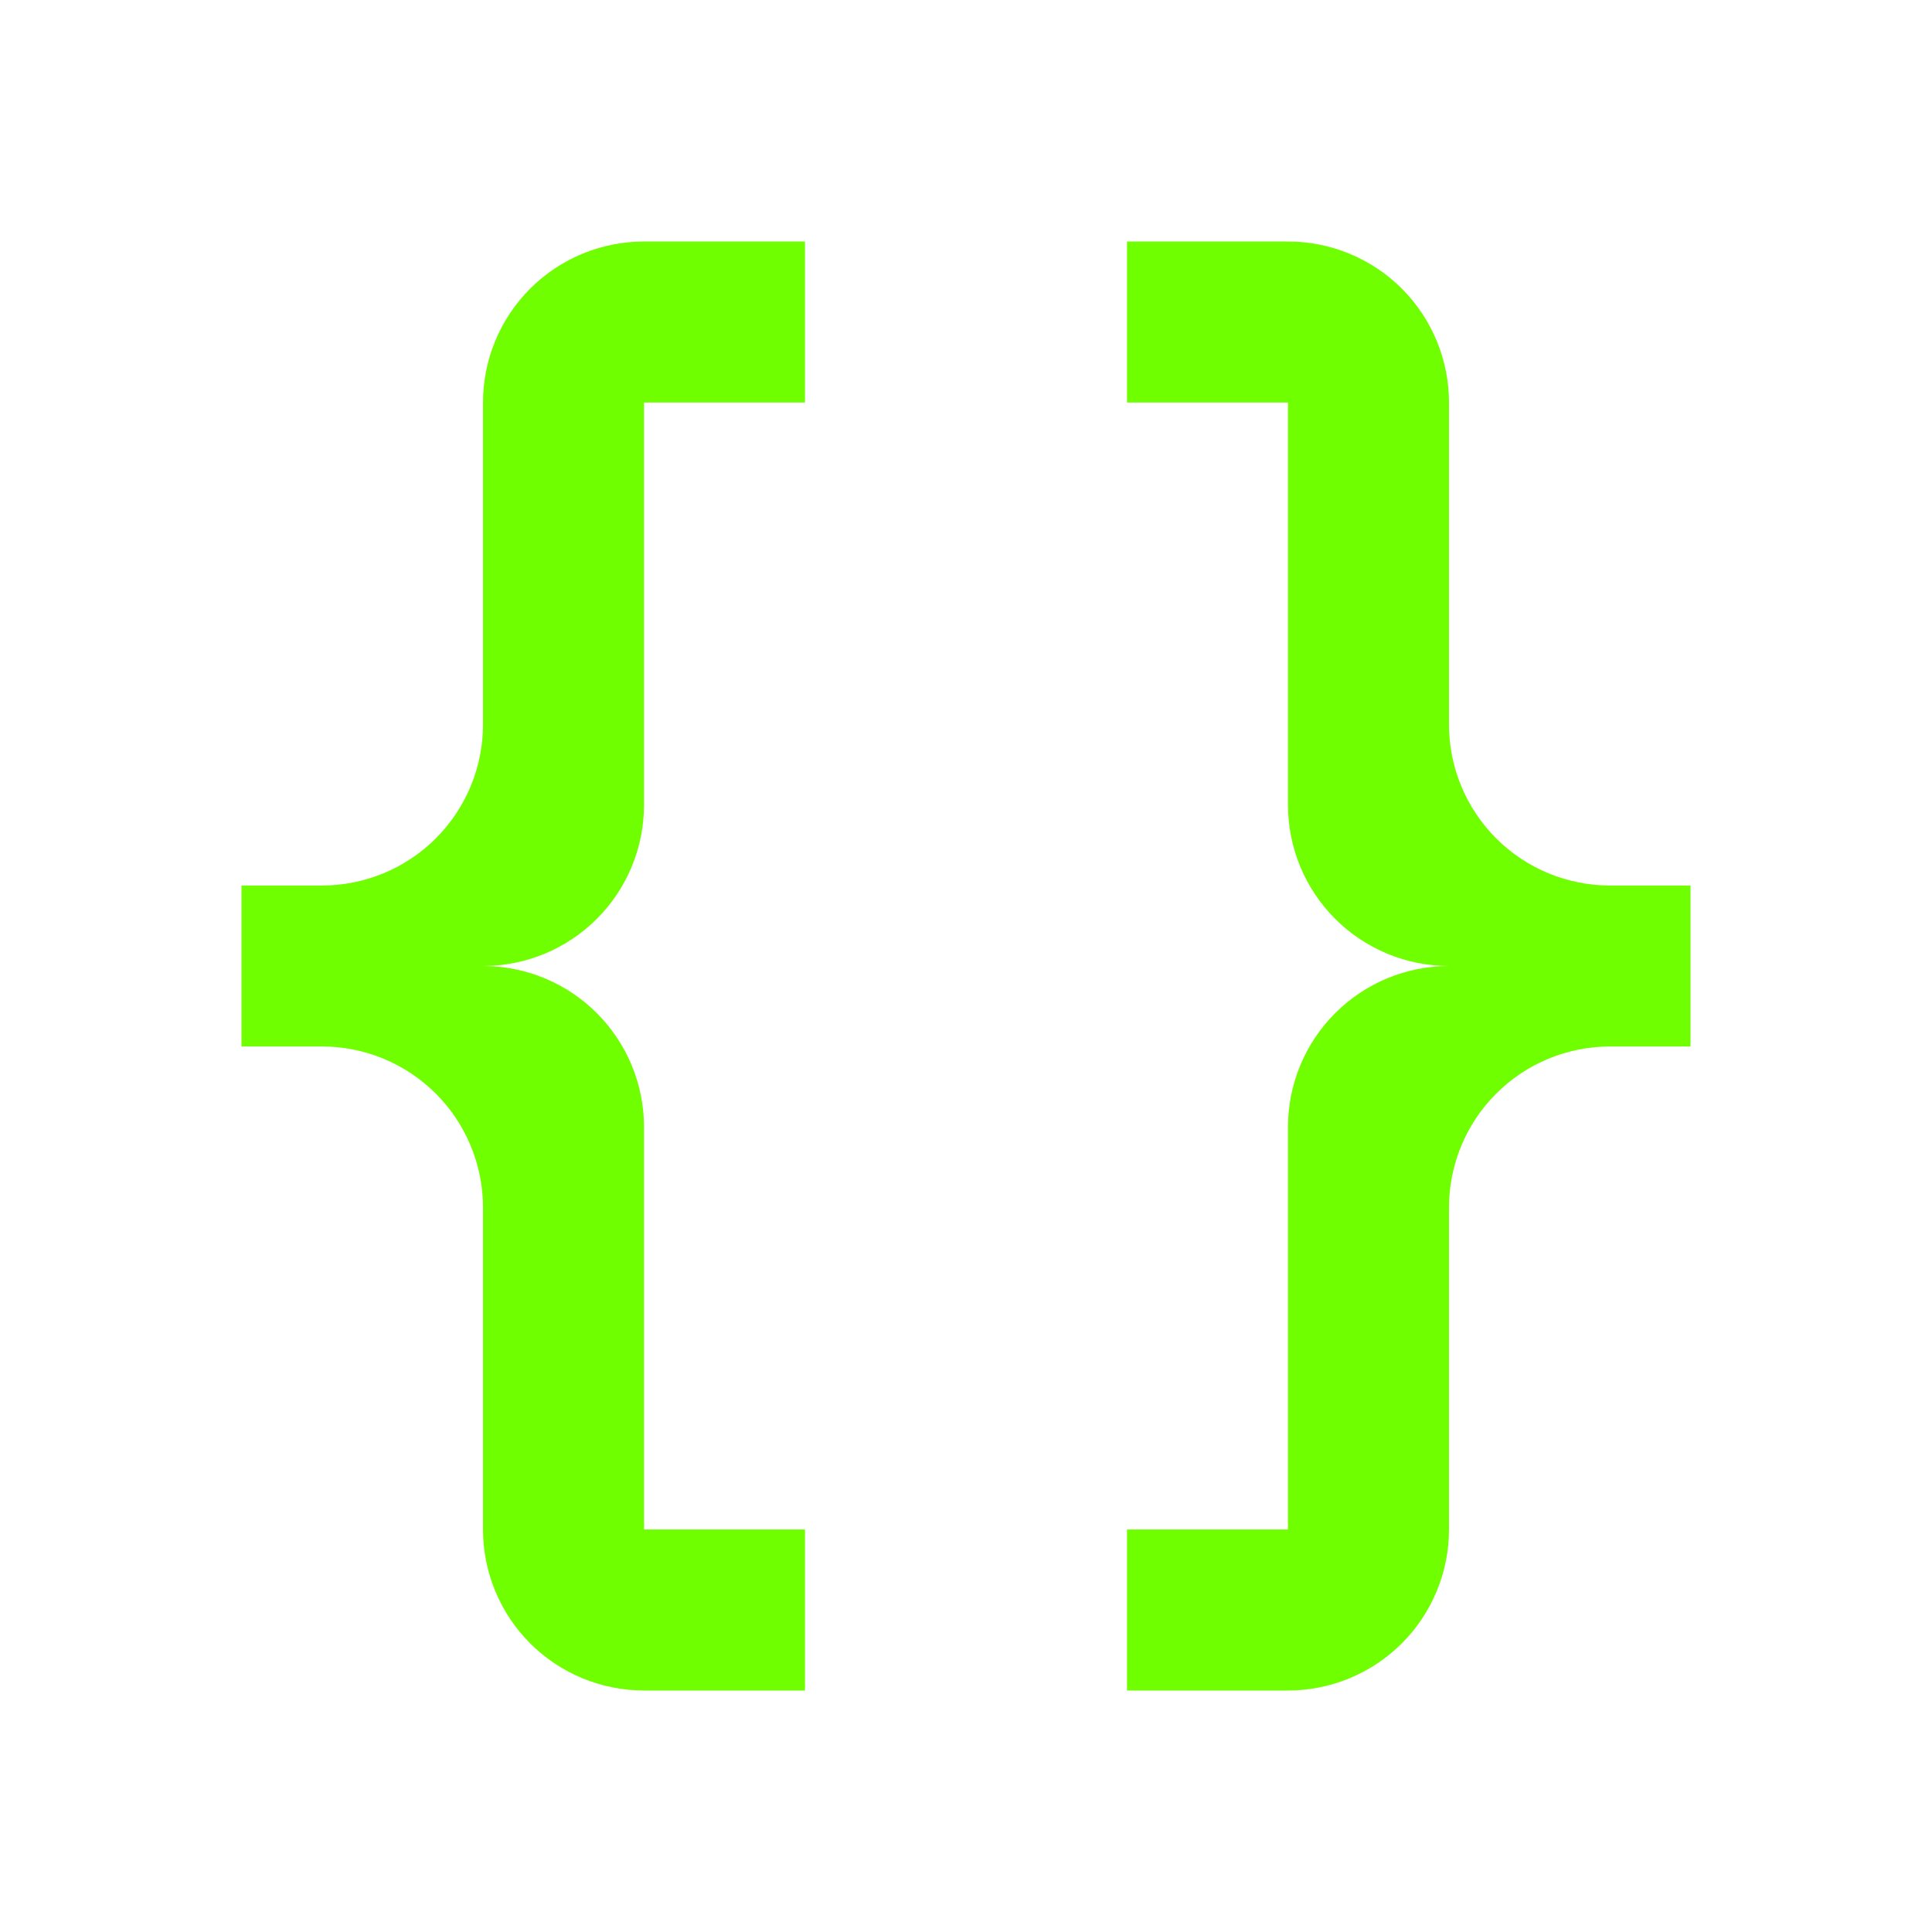
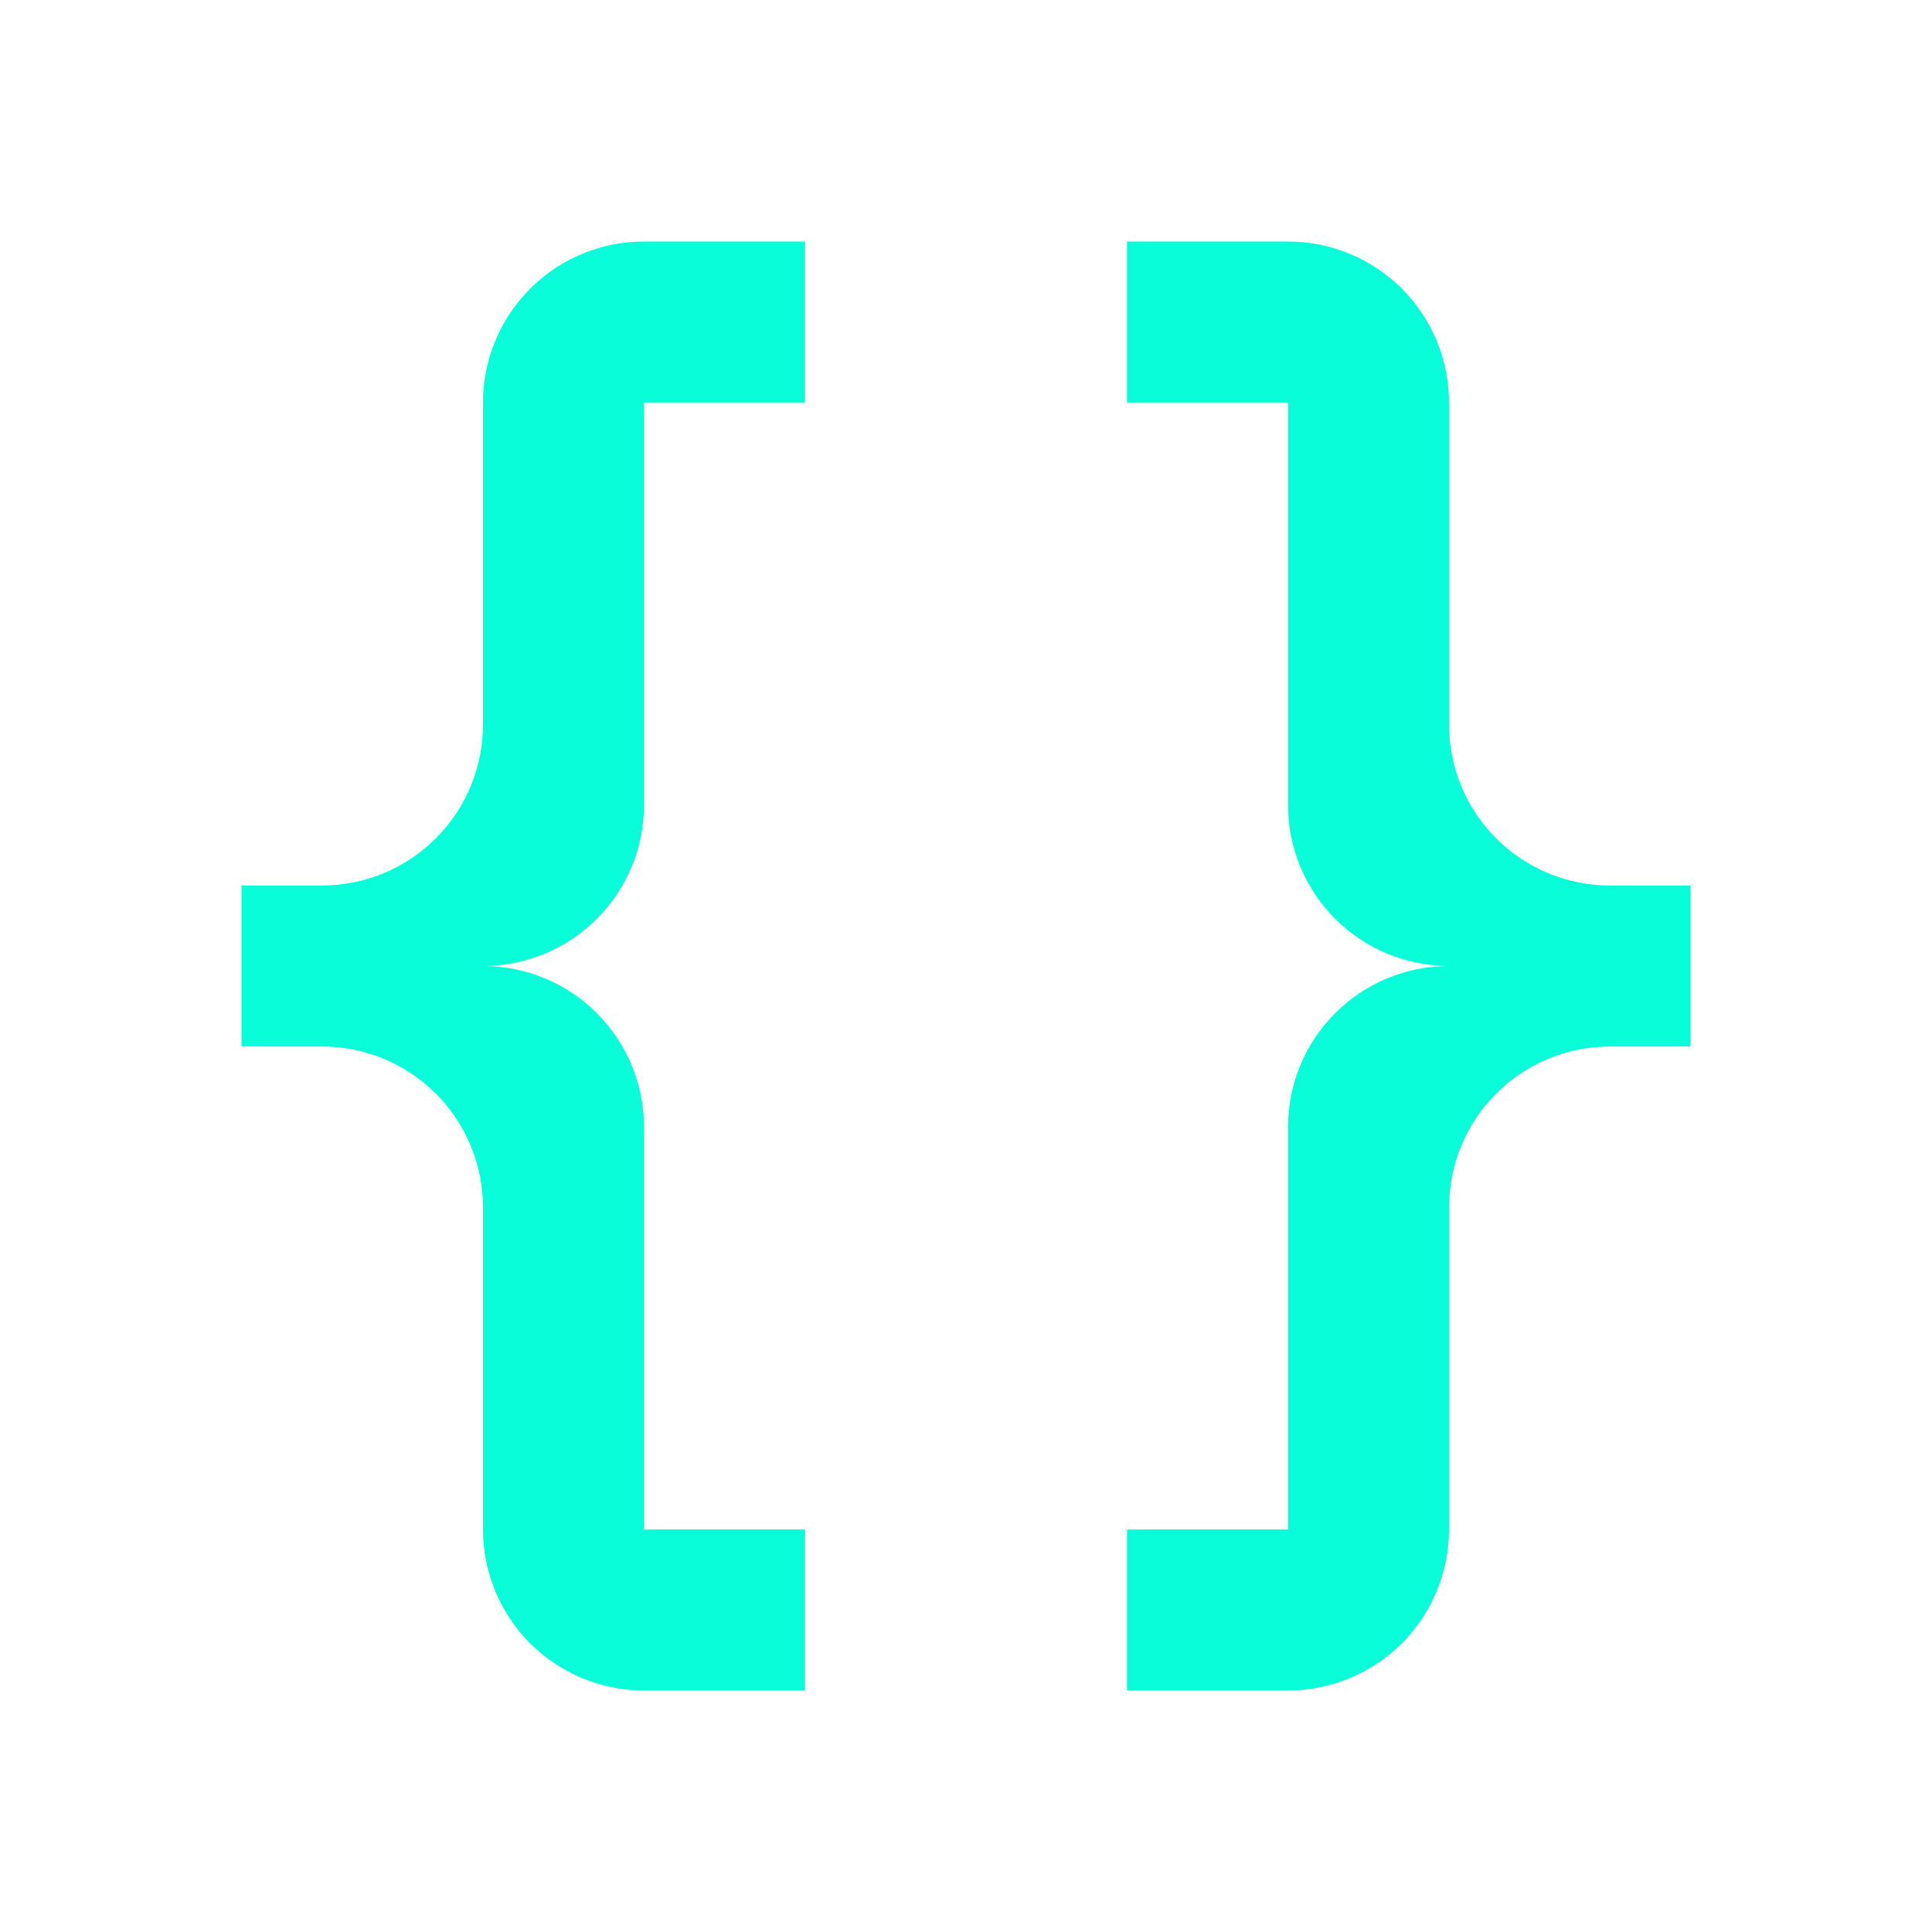
<svg xmlns="http://www.w3.org/2000/svg" width="50" height="50" viewBox="0 0 50 50" fill="none">
-   <path d="M16.667 6.25C15.562 6.25 14.502 6.689 13.72 7.47C12.939 8.252 12.5 9.312 12.5 10.417V18.75C12.5 19.855 12.061 20.915 11.28 21.696C10.498 22.478 9.438 22.917 8.333 22.917H6.25V27.083H8.333C9.438 27.083 10.498 27.522 11.28 28.304C12.061 29.085 12.5 30.145 12.5 31.25V39.583C12.5 40.688 12.939 41.748 13.72 42.53C14.502 43.311 15.562 43.75 16.667 43.75H20.833V39.583H16.667V29.167C16.667 28.062 16.228 27.002 15.446 26.22C14.665 25.439 13.605 25 12.5 25C13.605 25 14.665 24.561 15.446 23.78C16.228 22.998 16.667 21.938 16.667 20.833V10.417H20.833V6.25M33.333 6.25C34.438 6.25 35.498 6.689 36.28 7.47C37.061 8.252 37.5 9.312 37.5 10.417V18.75C37.5 19.855 37.939 20.915 38.72 21.696C39.502 22.478 40.562 22.917 41.667 22.917H43.75V27.083H41.667C40.562 27.083 39.502 27.522 38.72 28.304C37.939 29.085 37.5 30.145 37.5 31.25V39.583C37.5 40.688 37.061 41.748 36.28 42.53C35.498 43.311 34.438 43.75 33.333 43.75H29.167V39.583H33.333V29.167C33.333 28.062 33.772 27.002 34.554 26.22C35.335 25.439 36.395 25 37.5 25C36.395 25 35.335 24.561 34.554 23.78C33.772 22.998 33.333 21.938 33.333 20.833V10.417H29.167V6.25H33.333Z" fill="#70FF00" />
+   <path d="M16.667 6.25C15.562 6.25 14.502 6.689 13.72 7.47C12.939 8.252 12.5 9.312 12.5 10.417V18.75C12.5 19.855 12.061 20.915 11.28 21.696C10.498 22.478 9.438 22.917 8.333 22.917H6.25V27.083H8.333C9.438 27.083 10.498 27.522 11.28 28.304C12.061 29.085 12.5 30.145 12.5 31.25V39.583C12.5 40.688 12.939 41.748 13.72 42.53C14.502 43.311 15.562 43.75 16.667 43.75H20.833V39.583H16.667V29.167C16.667 28.062 16.228 27.002 15.446 26.22C14.665 25.439 13.605 25 12.5 25C13.605 25 14.665 24.561 15.446 23.78C16.228 22.998 16.667 21.938 16.667 20.833V10.417H20.833V6.25M33.333 6.25C34.438 6.25 35.498 6.689 36.28 7.47C37.061 8.252 37.5 9.312 37.5 10.417V18.75C37.5 19.855 37.939 20.915 38.72 21.696C39.502 22.478 40.562 22.917 41.667 22.917H43.75V27.083H41.667C40.562 27.083 39.502 27.522 38.72 28.304C37.939 29.085 37.5 30.145 37.5 31.25V39.583C37.5 40.688 37.061 41.748 36.28 42.53C35.498 43.311 34.438 43.75 33.333 43.75H29.167V39.583H33.333V29.167C33.333 28.062 33.772 27.002 34.554 26.22C35.335 25.439 36.395 25 37.5 25C36.395 25 35.335 24.561 34.554 23.78C33.772 22.998 33.333 21.938 33.333 20.833V10.417H29.167V6.25H33.333Z" fill="#08FDD8" />
</svg>
